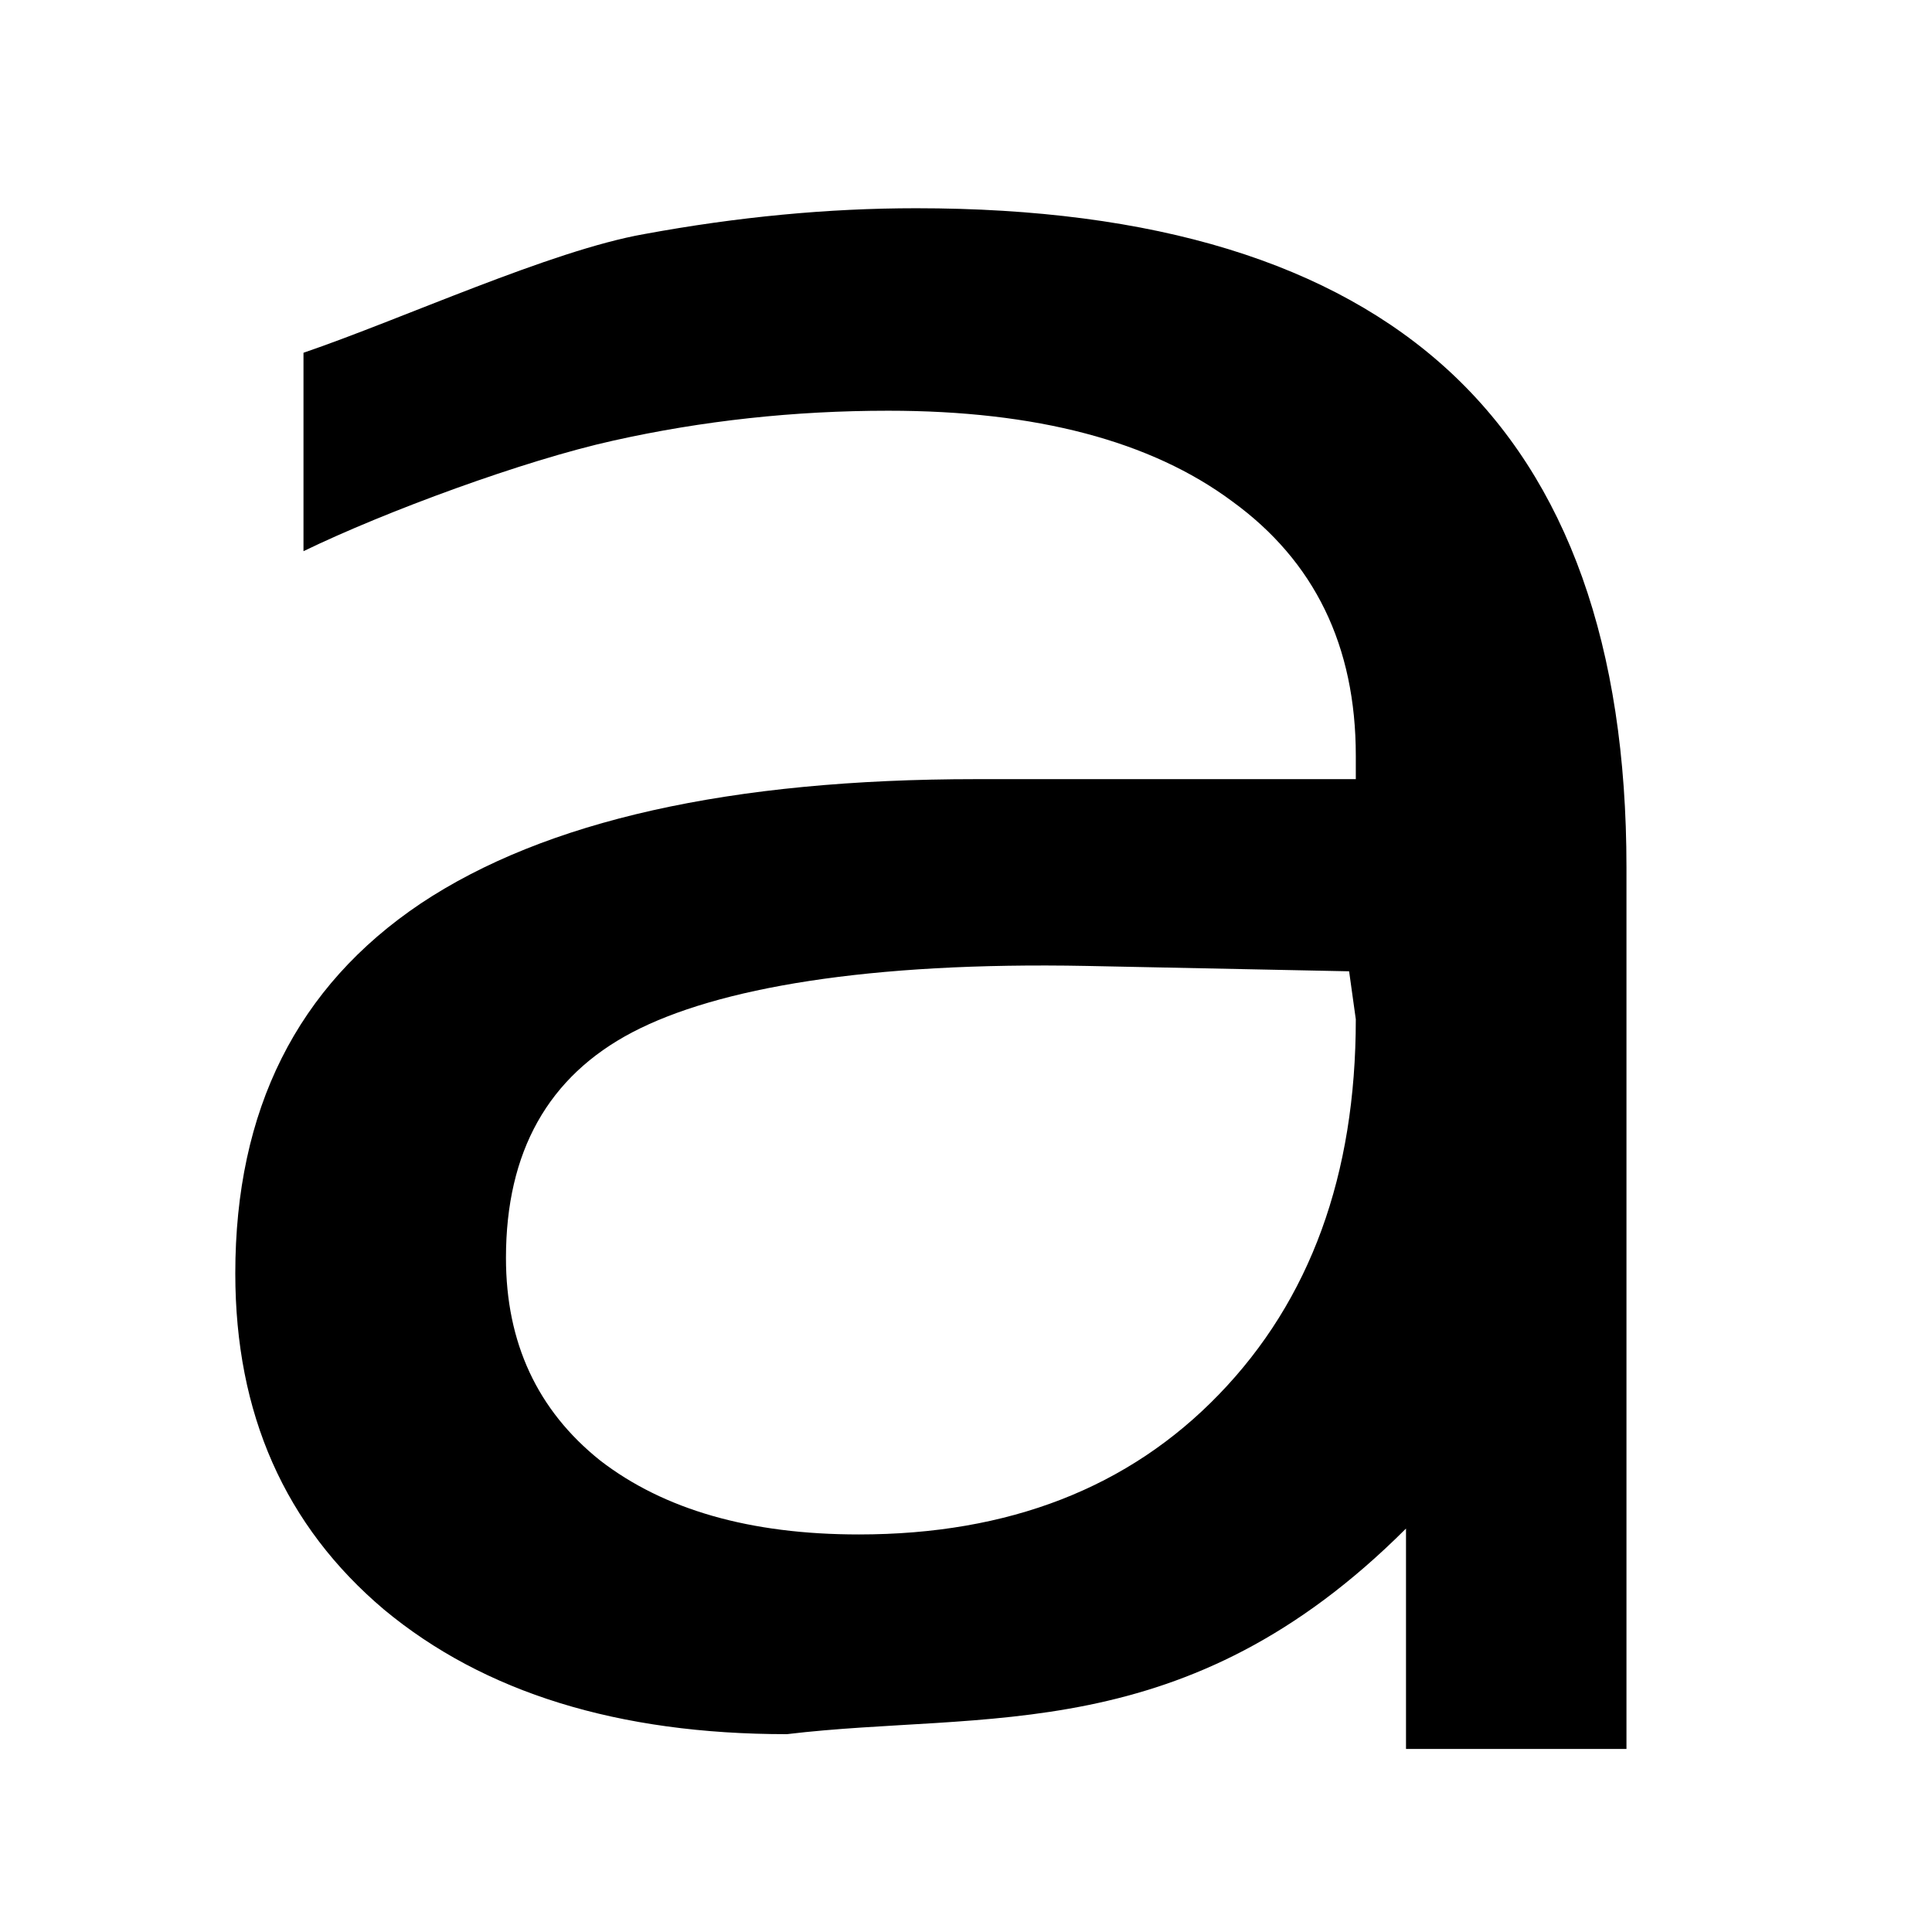
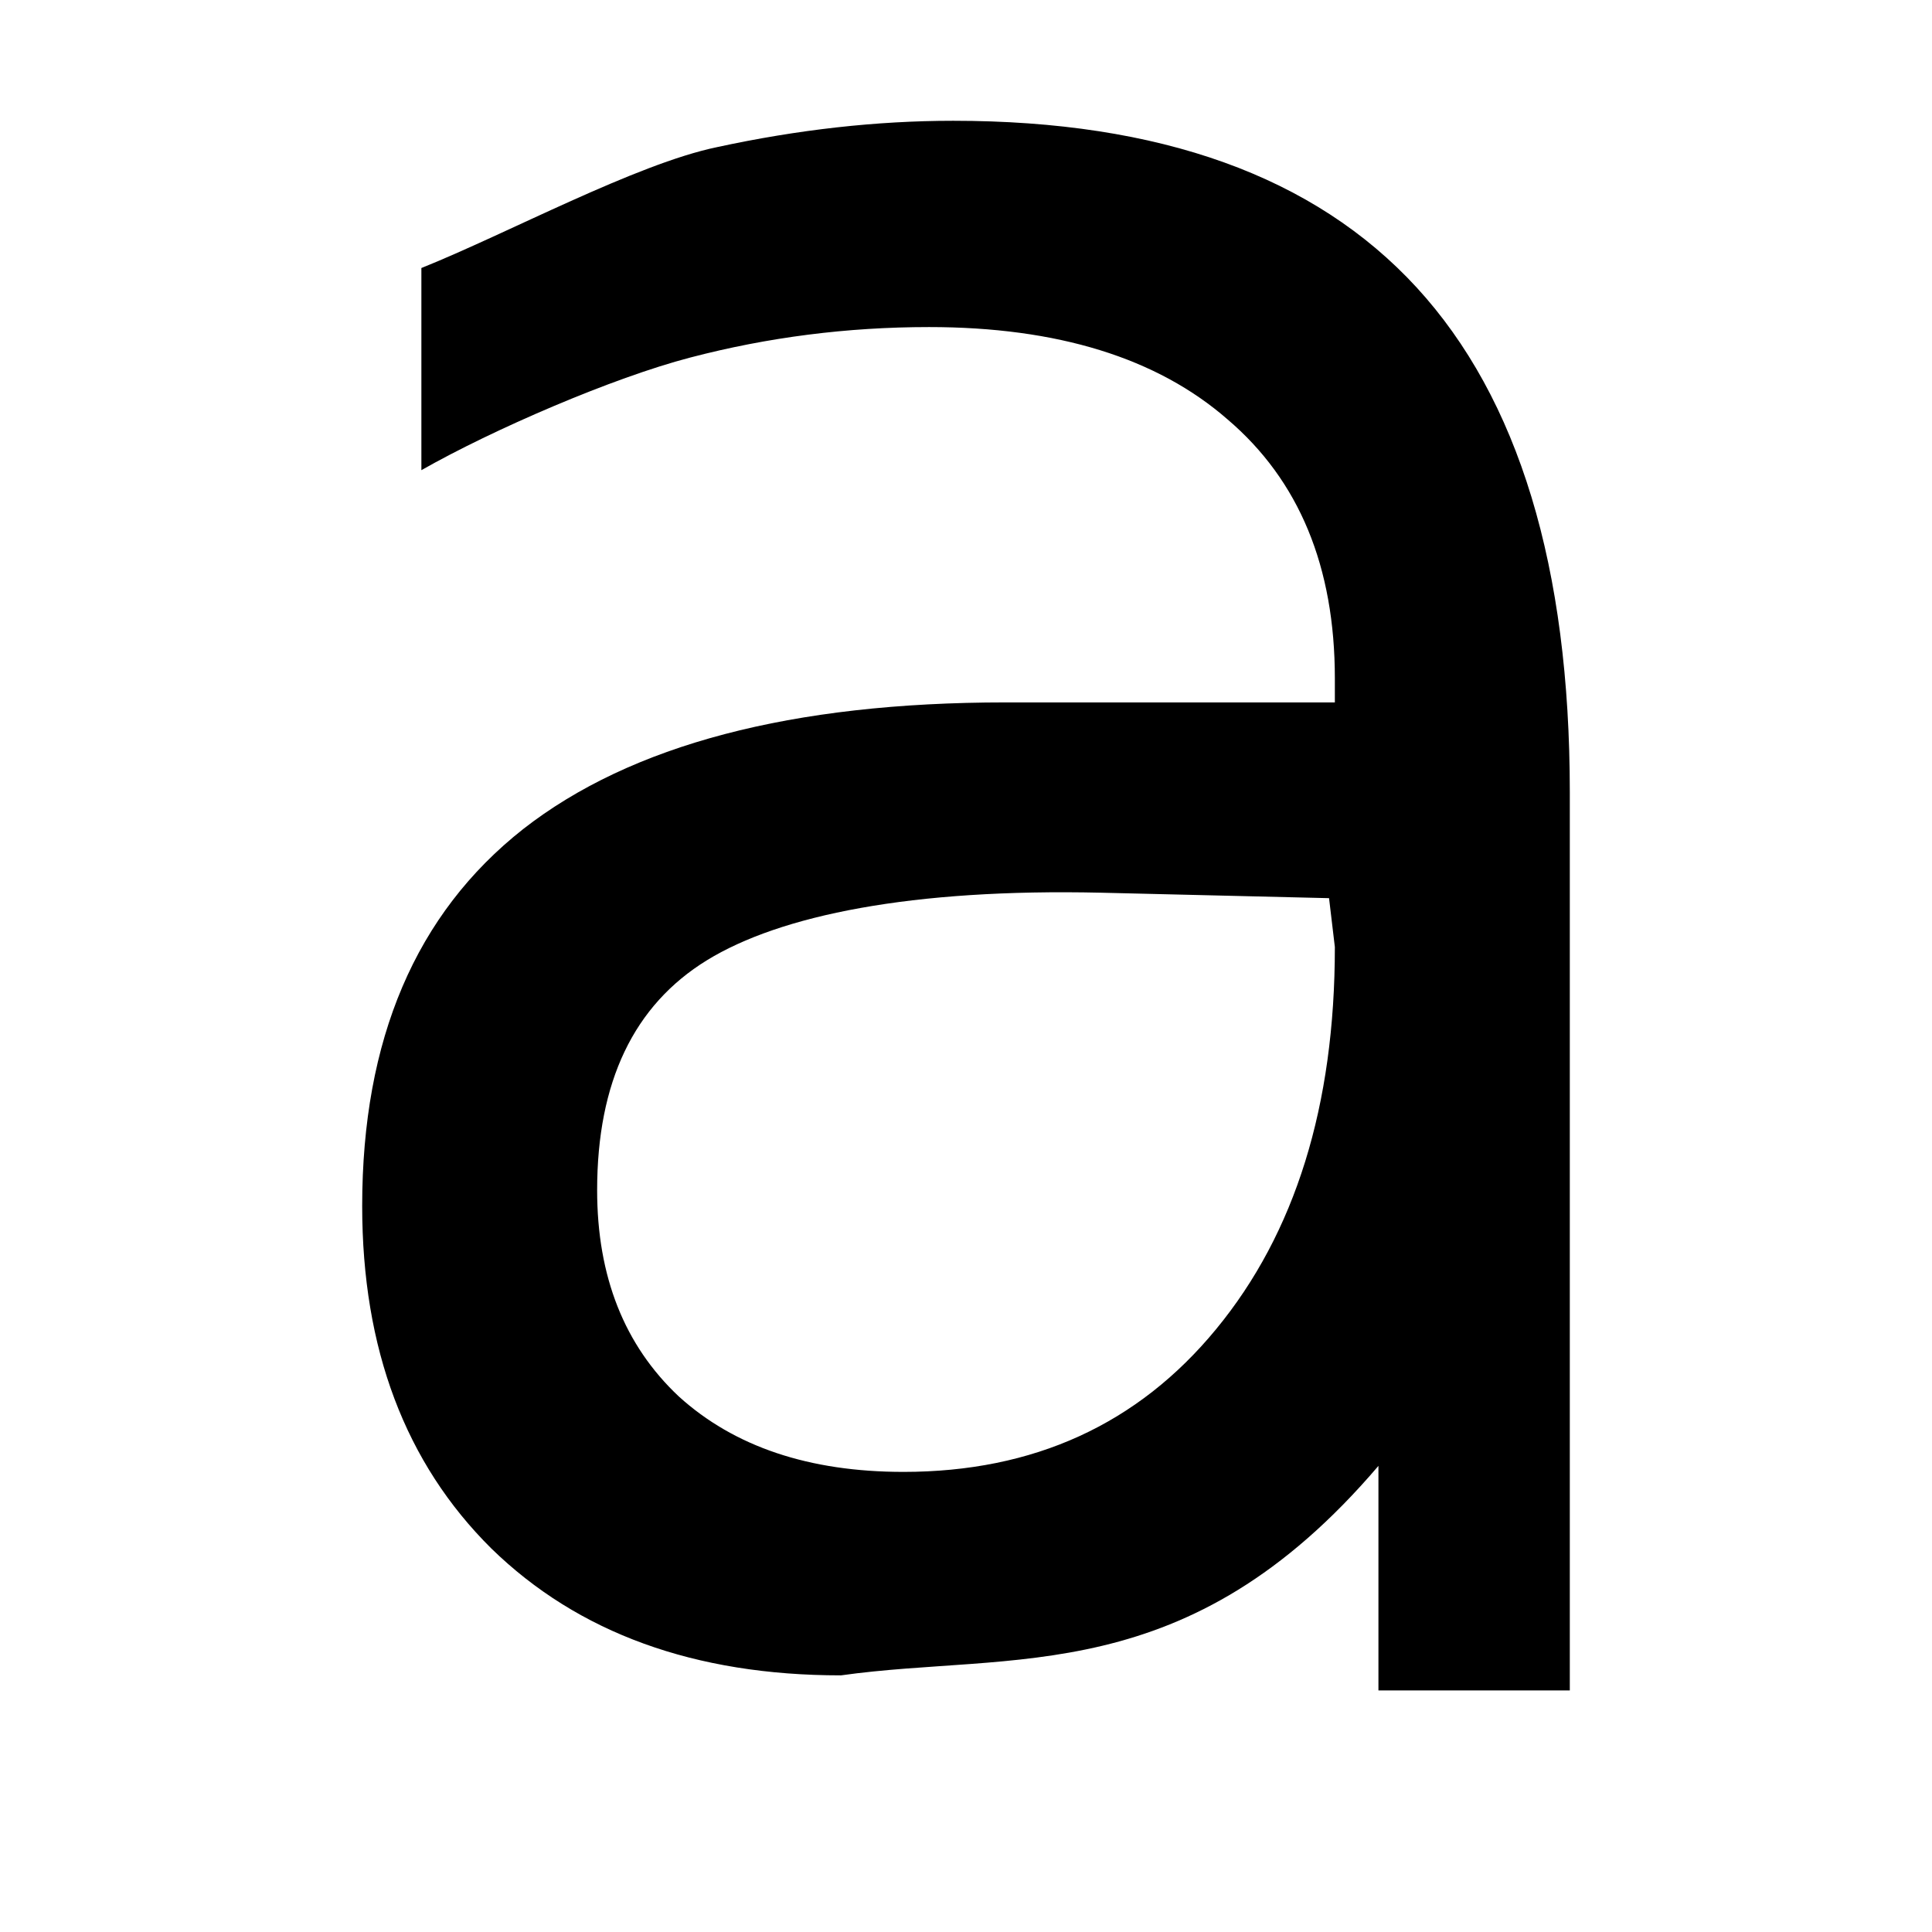
- <svg xmlns="http://www.w3.org/2000/svg" id="svg6" version="1.1" width="16" height="16">
+ <svg xmlns="http://www.w3.org/2000/svg" height="16" width="16" version="1.1" id="svg6">
  <defs id="defs10" />
-   <g transform="matrix(1.732232,0,0,1.528617,-6.31758,-7.840015)" style="font-size:14.397px;line-height:1.25;font-family:Inter;-inkscape-font-specification:Inter;stroke-width:0.615" id="text848" aria-label="a">
-     <path id="path868" style="font-style:normal;font-variant:normal;font-weight:normal;font-stretch:normal;font-family:'DejaVu Sans';-inkscape-font-specification:'DejaVu Sans';stroke-width:0.615" d="m 8.843,10.362 c -1.045,-0.023 -1.769,0.12 -2.172,0.359 -0.403,0.239 -0.605,0.647 -0.605,1.223 0,0.459 0.15,0.825 0.45,1.097 0.305,0.267 0.717,0.401 1.237,0.401 0.717,0 1.291,-0.253 1.722,-0.759 0.436,-0.511 0.654,-1.188 0.654,-2.032 l -0.032,-0.26 z M 11.423,9.828 v 4.776 h -1.054 v -1.194 c -1.054,1.194 -2.011,0.985 -2.96,1.114 -0.806,0 -1.448,-0.225 -1.926,-0.675 C 5.009,13.395 4.772,12.788 4.772,12.028 c 0,-0.886 0.295,-1.554 0.886,-2.004 C 6.253,9.575 7.139,9.35 8.315,9.35 H 10.129 V 9.223 c 0,-0.595 -0.197,-1.054 -0.591,-1.378 C 9.15,7.518 8.601,7.354 7.894,7.354 c -0.45,0 -0.888,0.054 -1.315,0.162 C 6.153,7.623 5.491,7.899 5.098,8.115 V 7.04 C 5.571,6.857 6.281,6.486 6.727,6.397 7.172,6.304 7.605,6.257 8.027,6.257 c 1.139,0 1.989,0.295 2.552,0.886 0.562,0.591 0.844,1.486 0.844,2.685 z" />
+   <g aria-label="a" id="text848" style="font-size:14.397px;line-height:1.25;font-family:Inter;-inkscape-font-specification:Inter;stroke-width:0.653" transform="matrix(1.503688,0,0,1.557321,-4.176132,-8.743904)">
+     <path d="m 8.843,10.362 c -1.045,-0.023 -1.769,0.12 -2.172,0.359 -0.403,0.239 -0.605,0.647 -0.605,1.223 0,0.459 0.15,0.825 0.45,1.097 0.305,0.267 0.717,0.401 1.237,0.401 0.717,0 1.291,-0.253 1.722,-0.759 0.436,-0.511 0.654,-1.188 0.654,-2.032 l -0.032,-0.26 z M 11.423,9.828 v 4.776 h -1.054 v -1.194 c -1.054,1.194 -2.011,0.985 -2.96,1.114 -0.806,0 -1.448,-0.225 -1.926,-0.675 C 5.009,13.395 4.772,12.788 4.772,12.028 c 0,-0.886 0.295,-1.554 0.886,-2.004 C 6.253,9.575 7.139,9.35 8.315,9.35 H 10.129 V 9.223 c 0,-0.595 -0.197,-1.054 -0.591,-1.378 C 9.15,7.518 8.601,7.354 7.894,7.354 c -0.45,0 -0.888,0.054 -1.315,0.162 C 6.153,7.623 5.491,7.899 5.098,8.115 V 7.04 C 5.571,6.857 6.281,6.486 6.727,6.397 7.172,6.304 7.605,6.257 8.027,6.257 c 1.139,0 1.989,0.295 2.552,0.886 0.562,0.591 0.844,1.486 0.844,2.685 z" style="font-style:normal;font-variant:normal;font-weight:normal;font-stretch:normal;font-family:'DejaVu Sans';-inkscape-font-specification:'DejaVu Sans';stroke-width:0.653" id="path868" />
  </g>
</svg>
